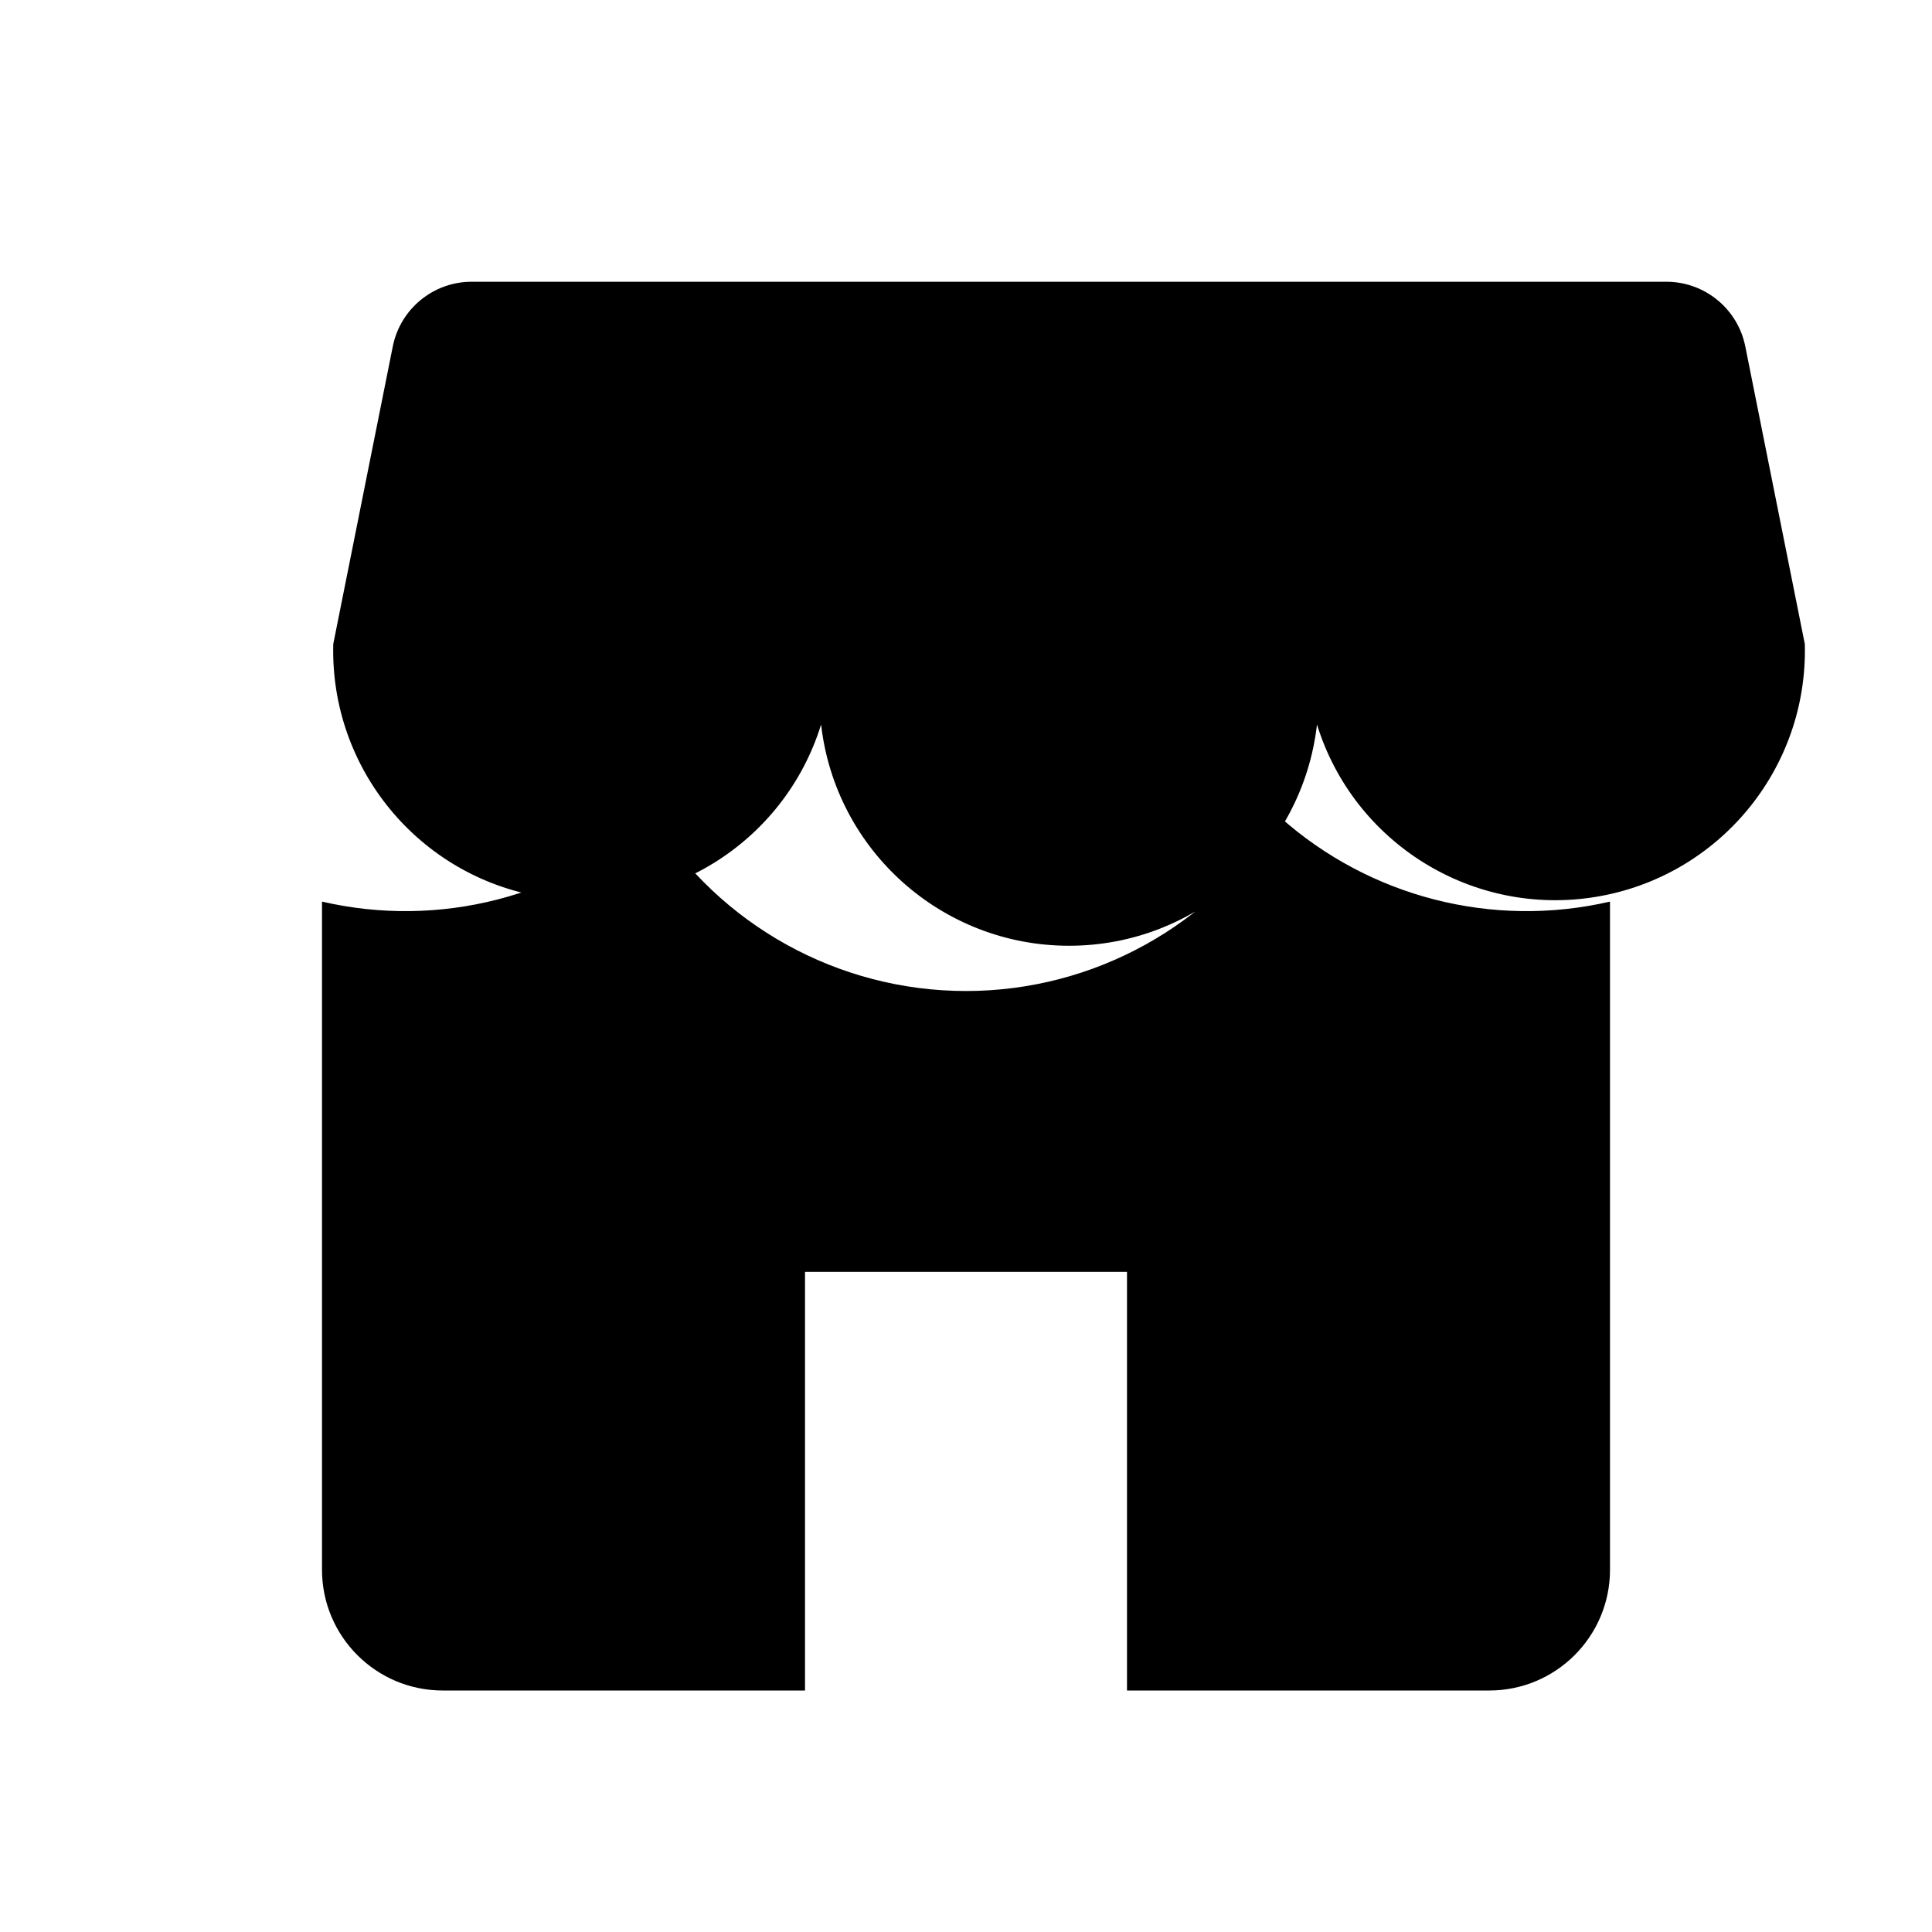
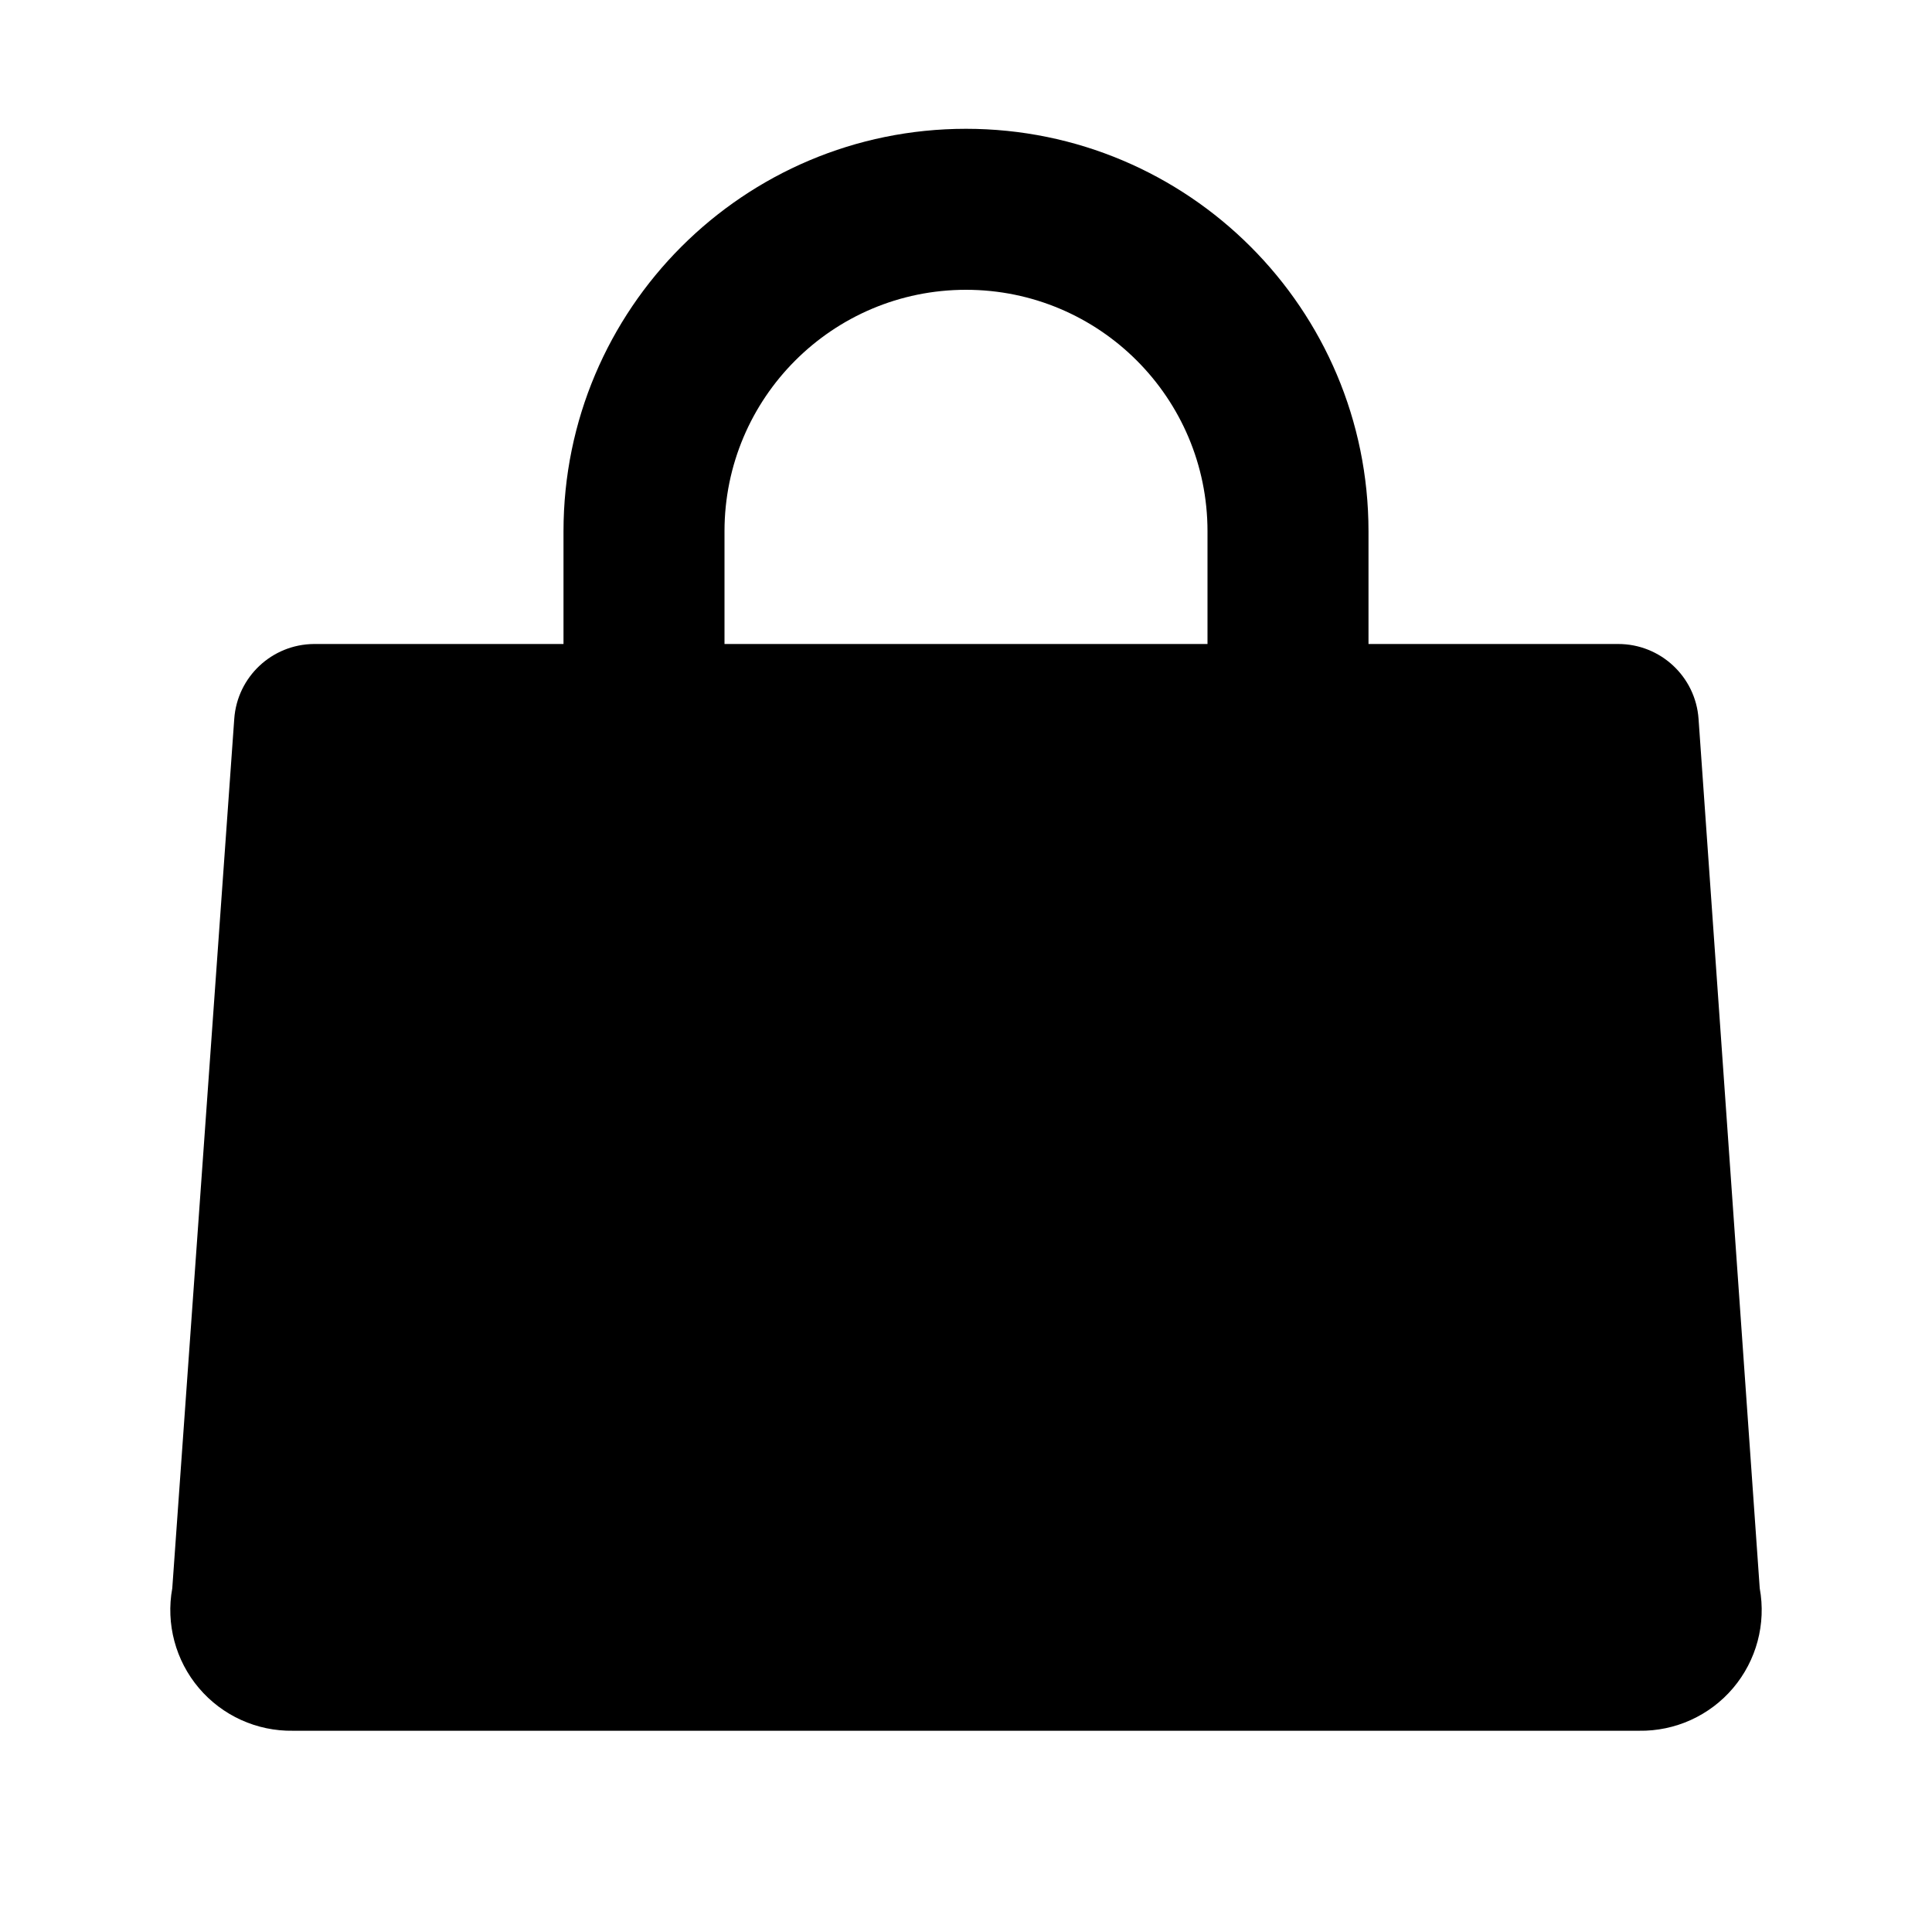
<svg xmlns="http://www.w3.org/2000/svg" viewBox="0 0 24 24">
-   <path d="M3.3 3.5h17.4a1 1 0 0 1 .98.8l.74 3.7a3.1 3.1 0 0 1-6.06 1 3.1 3.1 0 0 1-6.16 0 3.1 3.1 0 0 1-6.06-1l.74-3.7a1 1 0 0 1 .98-.8zM4 11.2a4.6 4.6 0 0 0 4.1-1.05 4.6 4.6 0 0 0 7.8 0A4.6 4.6 0 0 0 20 11.2v8.3a1.5 1.5 0 0 1-1.5 1.5H14v-5.2h-4v5.2H5.5A1.5 1.5 0 0 1 4 19.5v-8.3z" />
+   <path d="M7 8V6.6a5 5 0 0 1 10 0V8h3.1a1 1 0 0 1 1 .93l.76 10.8A1.5 1.5 0 0 1 20.36 21.5H3.64a1.5 1.5 0 0 1-1.5-1.77l.77-10.8A1 1 0 0 1 3.9 8H7zm2 0h6V6.6a3 3 0 0 0-6 0V8z" />
</svg>
